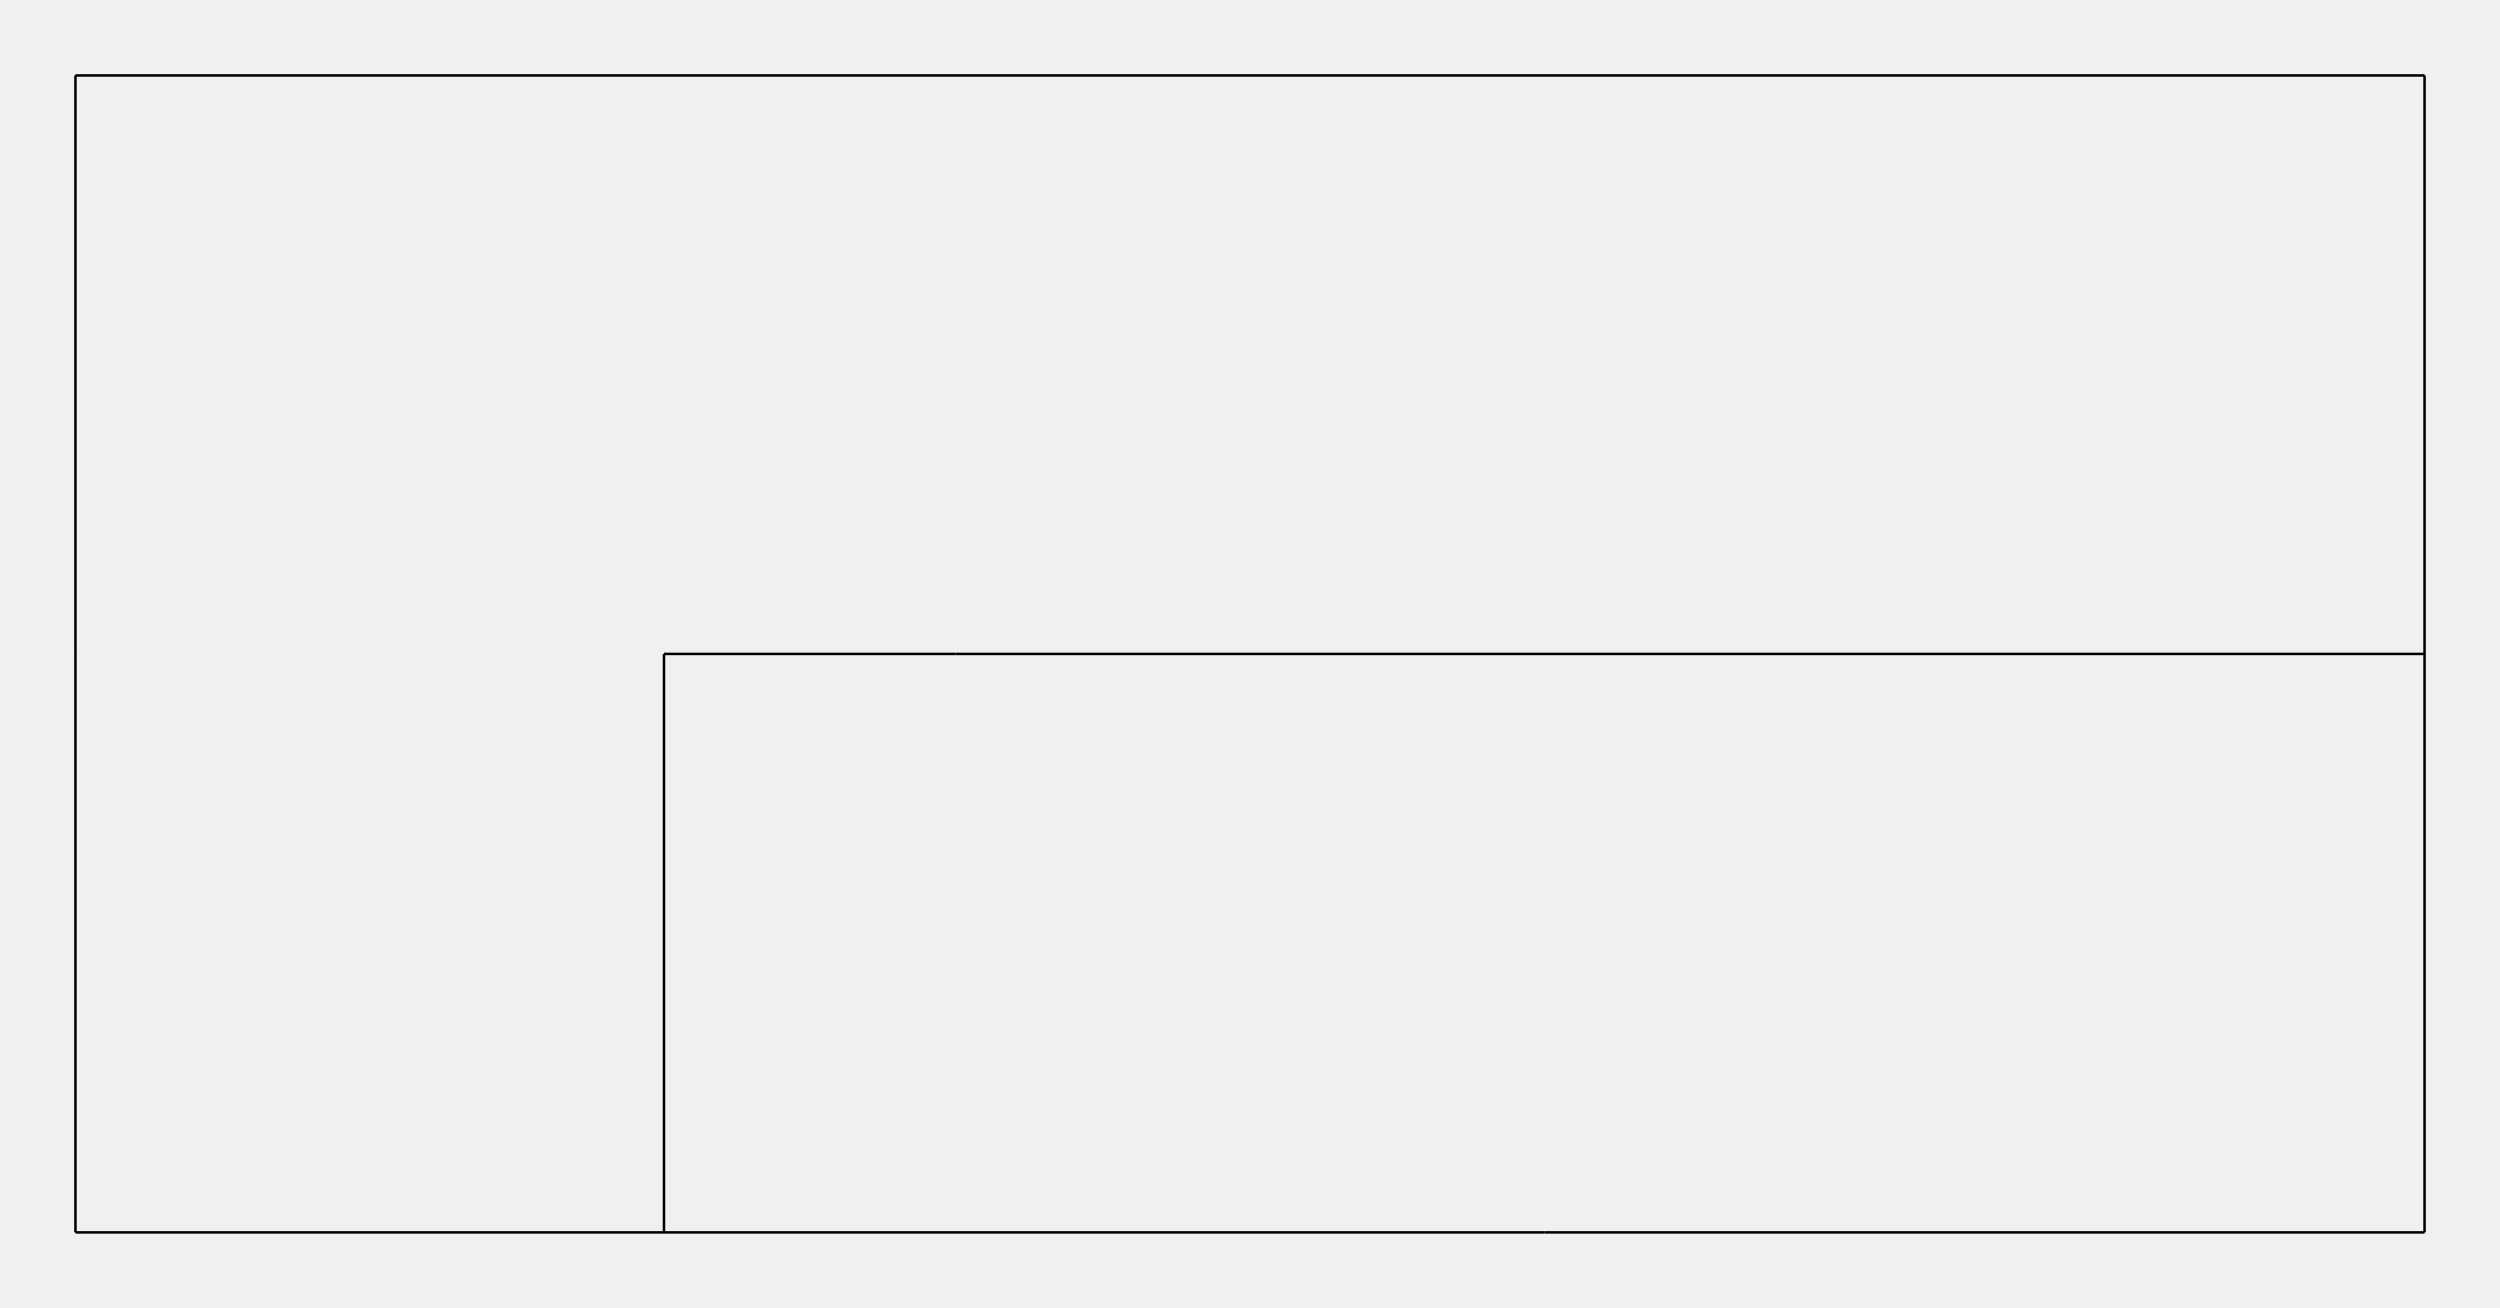
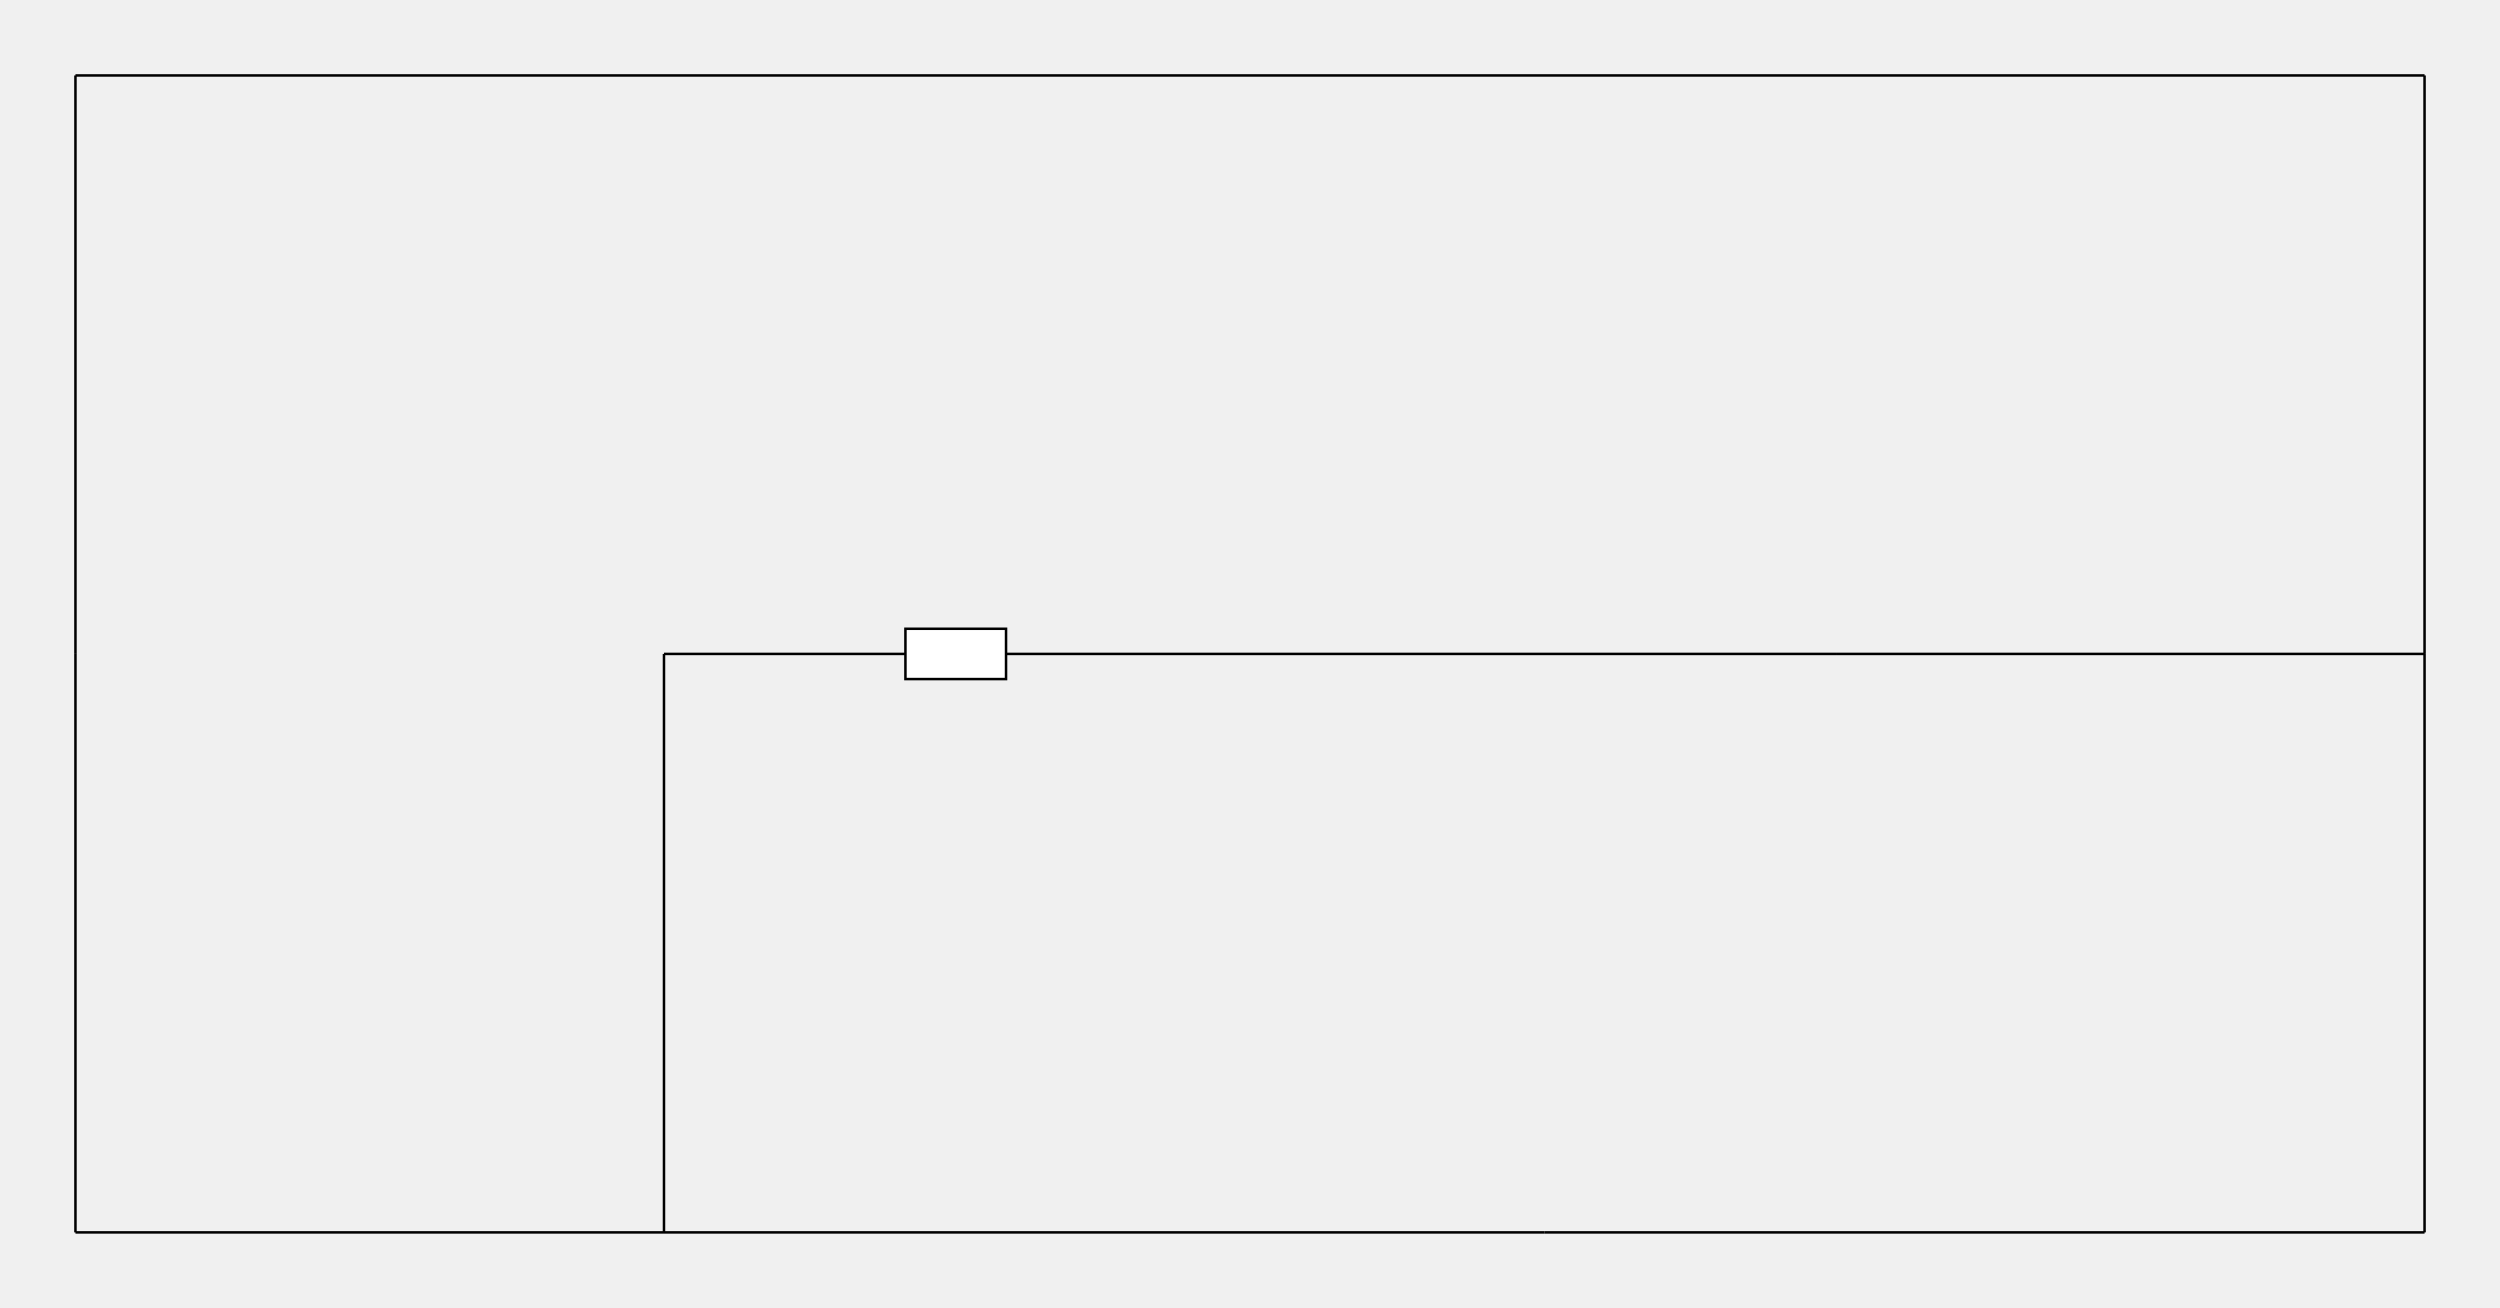
<svg xmlns="http://www.w3.org/2000/svg" version="1.1" baseProfile="full" viewBox="186 186 994 520">
  <g>
    <g>
      <path fill="none" d="M 683 446 L 916 446" stroke="#000000" />
    </g>
    <g>
      <path fill="none" d="M 1150 446 L 916 446" stroke="#000000" />
    </g>
    <g>
      <path fill="none" d="M 566 446 L 683 446" stroke="#000000" />
    </g>
    <g>
      <path fill="none" d="M 216 216 L 216 446" stroke="#000000" />
    </g>
    <g>
      <path fill="none" d="M 683 216 L 216 216" stroke="#000000" />
    </g>
    <g>
      <path fill="none" d="M 800 676 L 450 676" stroke="#000000" />
    </g>
    <g>
      <path fill="none" d="M 450 446 L 566 446" stroke="#000000" />
    </g>
    <g>
      <path fill="none" d="M 450 446 L 450 676" stroke="#000000" />
    </g>
    <g>
      <path fill="none" d="M 216 676 L 450 676" stroke="#000000" />
    </g>
    <g>
      <path fill="none" d="M 216 676 L 216 446" stroke="#000000" />
    </g>
    <g>
      <path fill="none" d="M 1150 216 L 1150 446" stroke="#000000" />
    </g>
    <g>
      <path fill="none" d="M 1150 216 L 683 216" stroke="#000000" />
    </g>
    <g>
      <path fill="none" d="M 1150 676 L 1150 446" stroke="#000000" />
    </g>
    <g>
      <path fill="none" d="M 1150 676 L 800 676" stroke="#000000" />
    </g>
  </g>
+   <g>
+     <rect x="546" y="436" width="40" height="20" style="fill:#ffffff;stroke:#000000;stroke-width:1" />
+   </g>
</svg>
